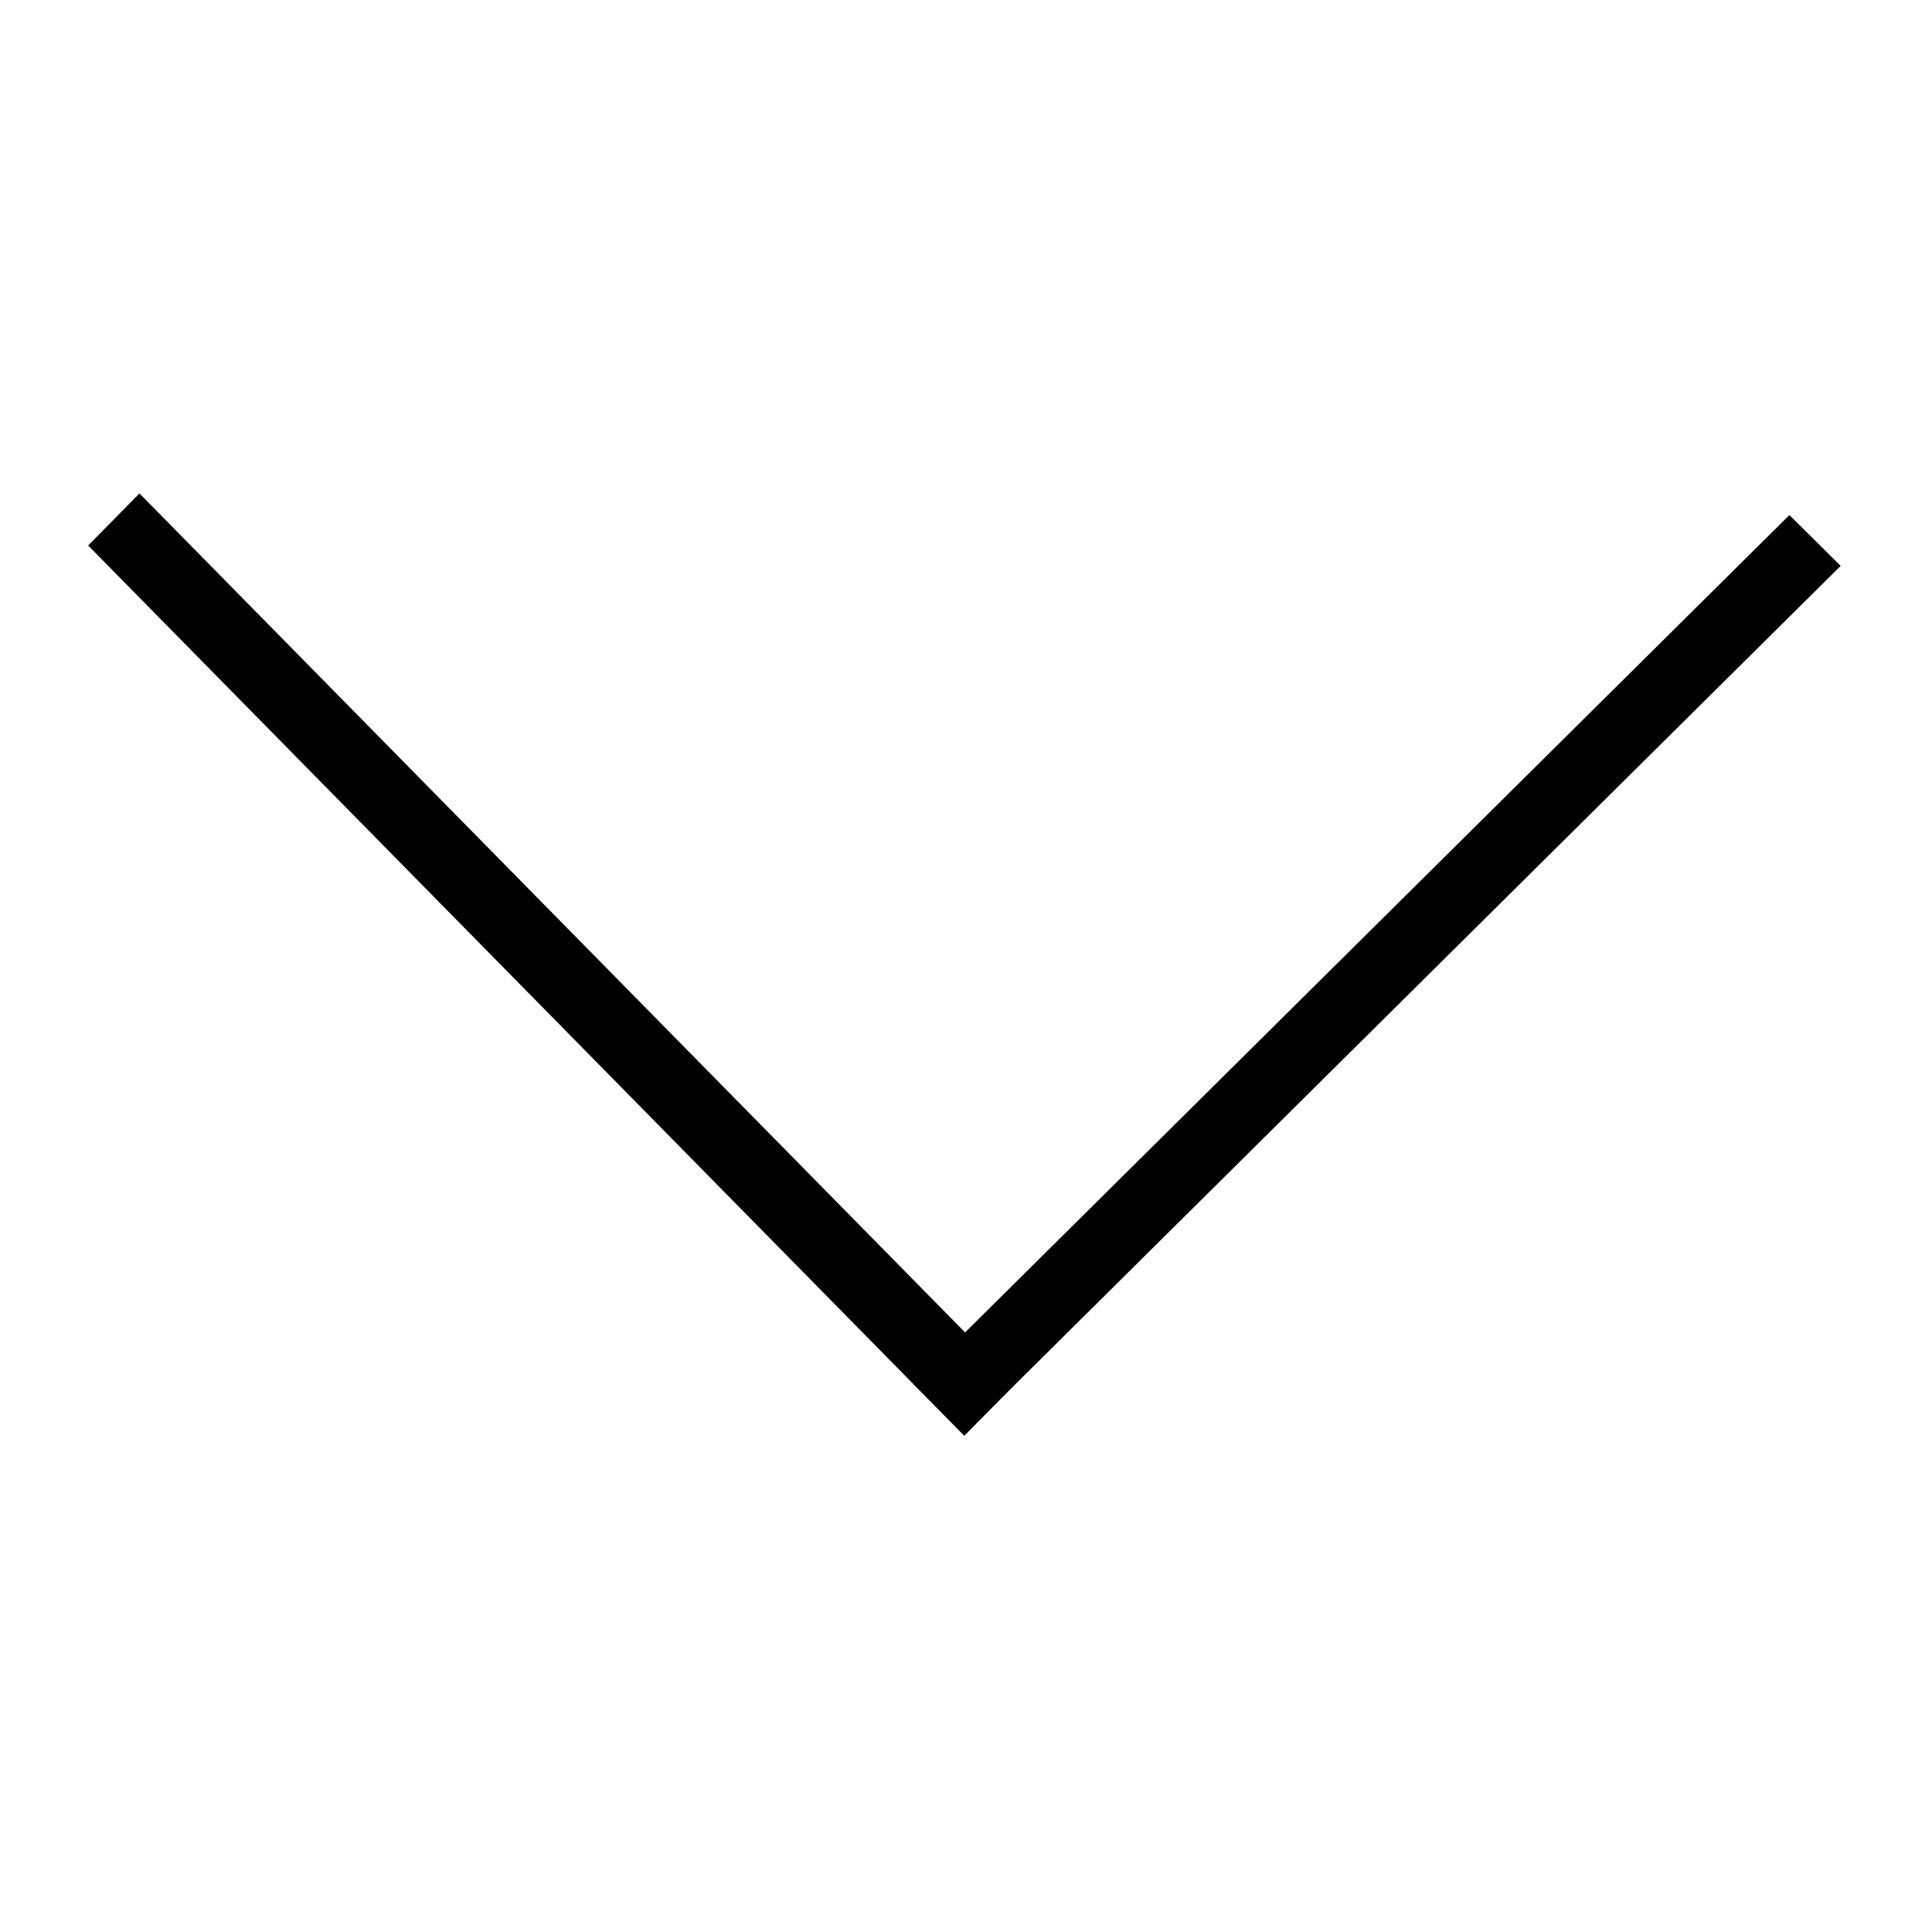
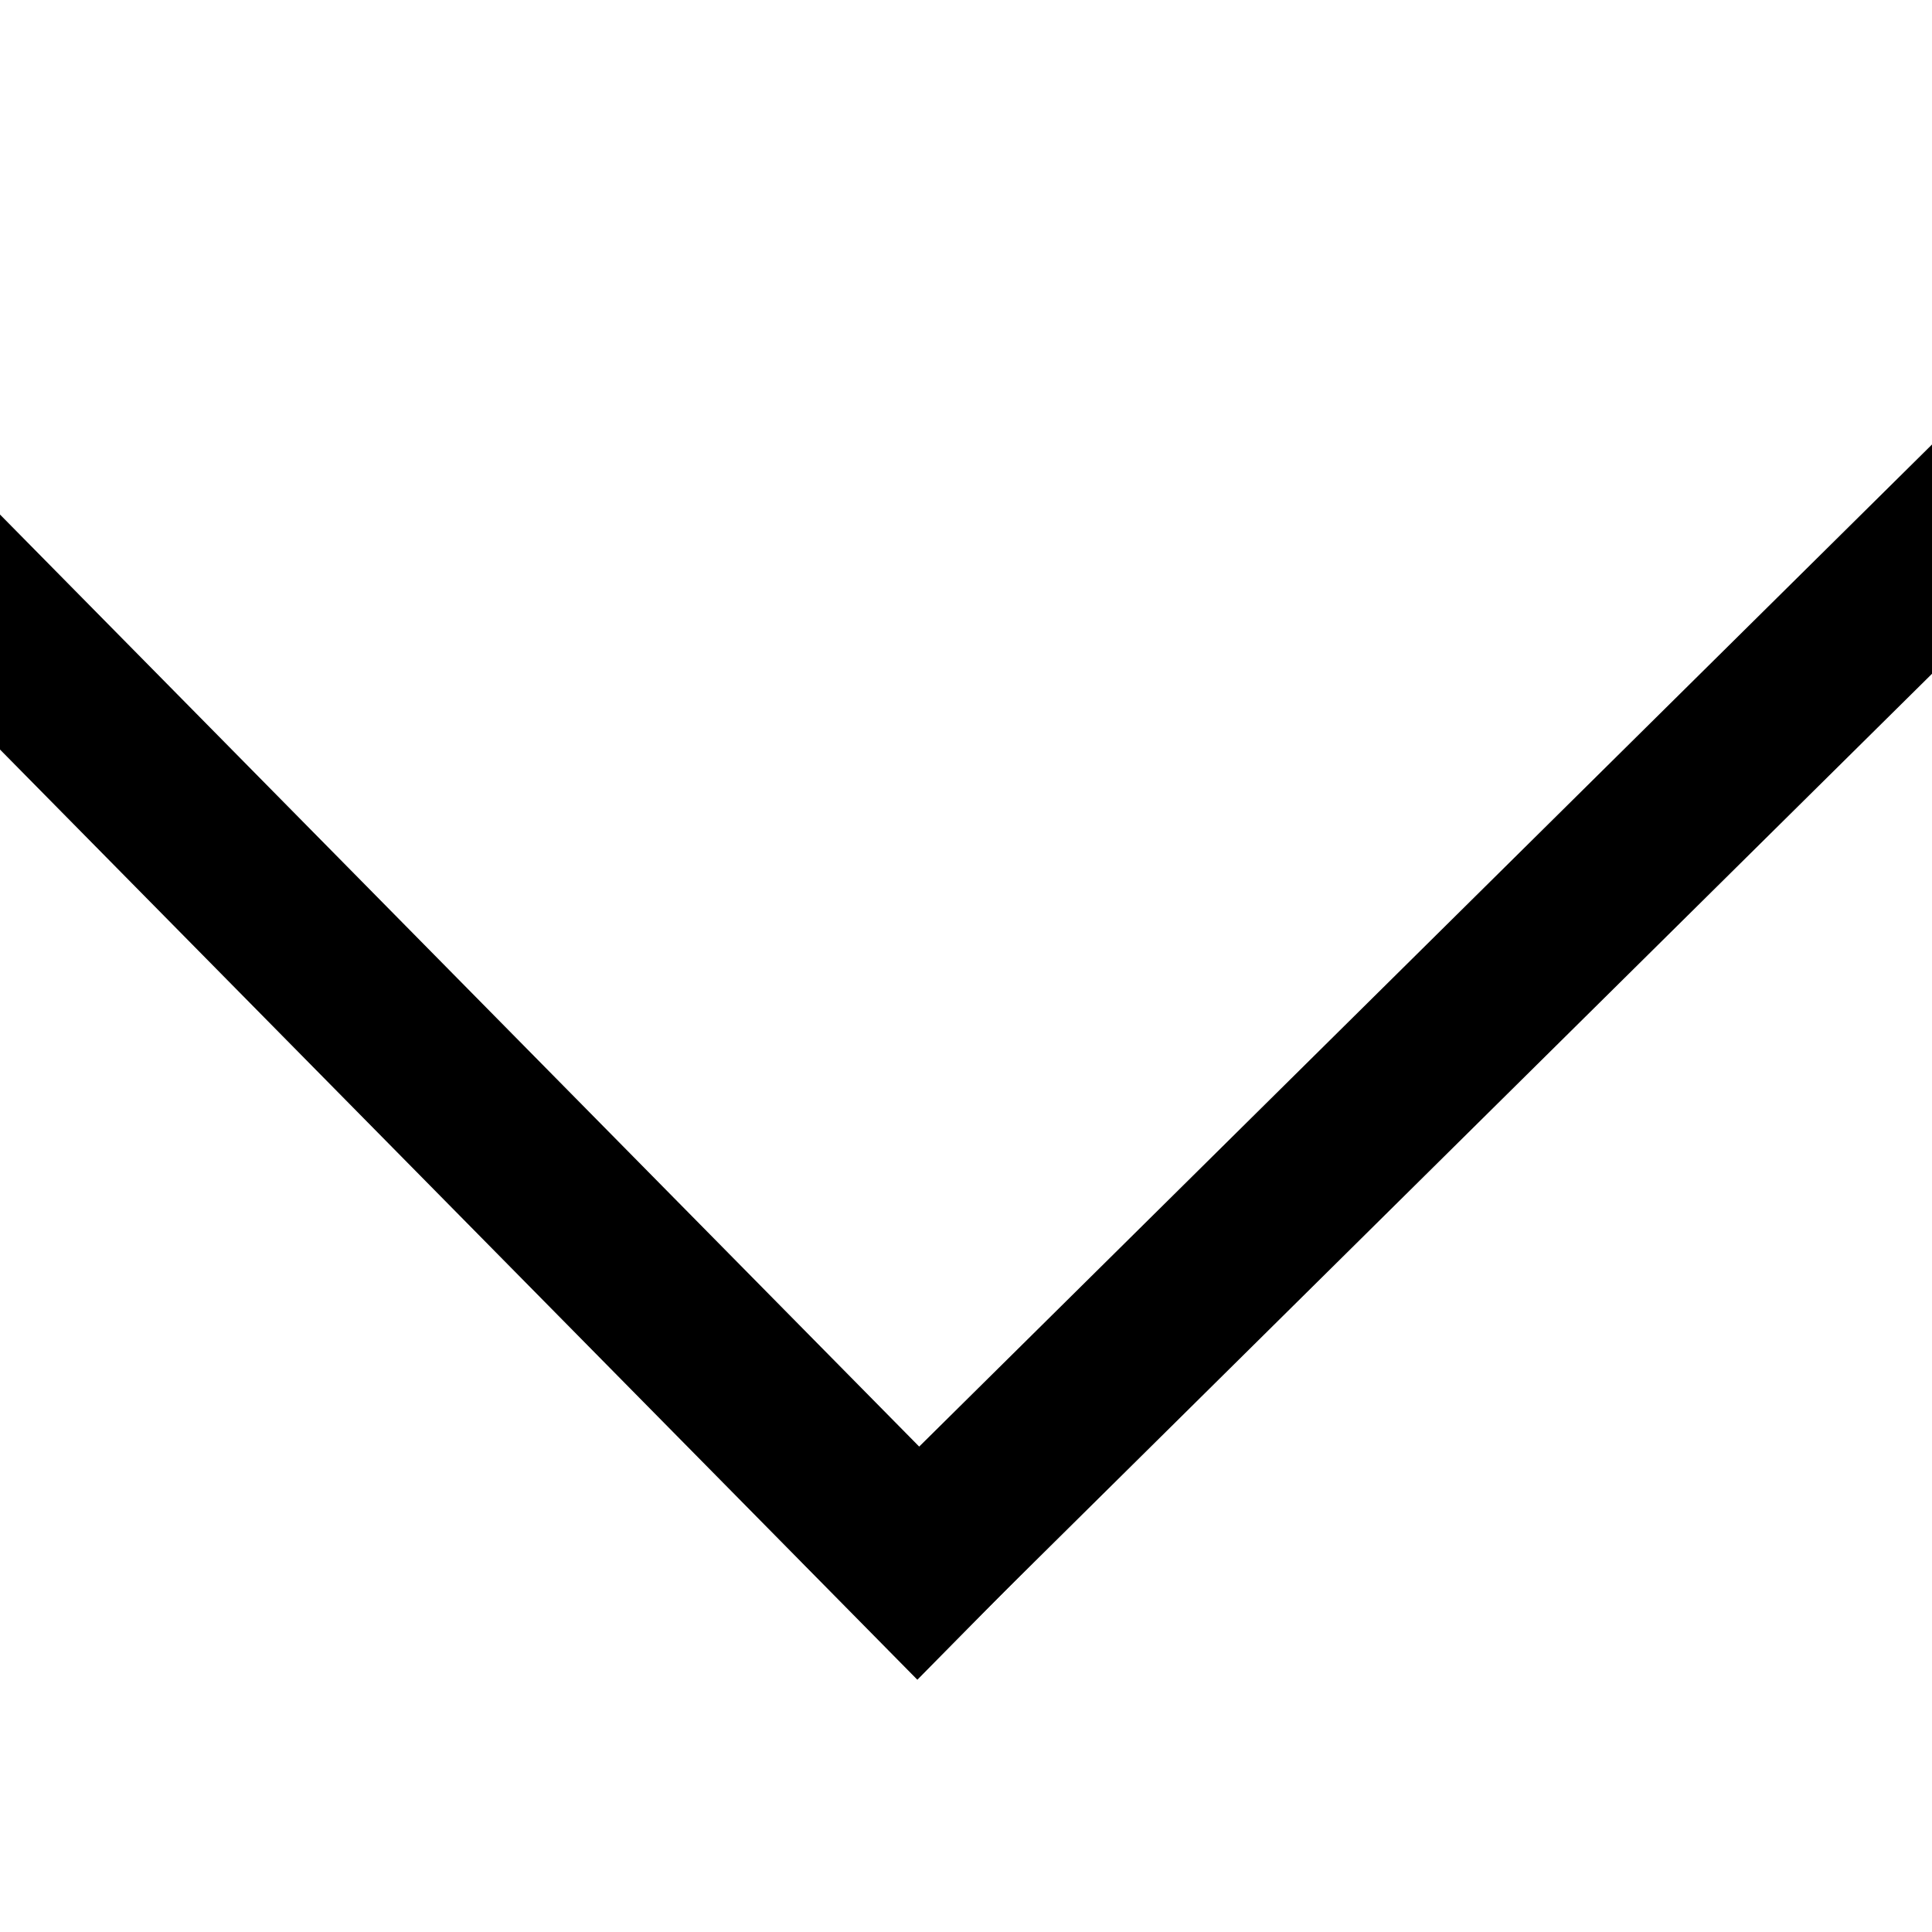
<svg xmlns="http://www.w3.org/2000/svg" width="100" height="100" viewBox="0 0 100 100" id="chevron-icon" version="1.1">
  <defs id="defs4">
    </defs>
  <g id="layer1" transform="translate(0,-952.3622)">
-     <rect style="fill-opacity:1;fill-rule:nonzero;stroke:none;stroke-width:0.5;stroke-linecap:butt;stroke-miterlimit:4;stroke-dasharray:none;stroke-opacity:1" id="rect4182" width="64.651" height="3.784" x="691.134" y="680.843" transform="matrix(0.7014001,0.7127677,-0.7014001,0.7127677,0,0)" />
-     <rect style="fill-opacity:1;fill-rule:nonzero;stroke:none;stroke-width:0.5;stroke-linecap:butt;stroke-miterlimit:4;stroke-dasharray:none;stroke-opacity:1" id="rect4182-2" width="63.859" height="3.737" x="630.01" y="-764.178" transform="matrix(-0.7100969,0.704104,-0.7100969,-0.704104,0,0)" />
+     <g id="g4136" transform="matrix(1.001902,0,0,0.9997384,-2.513178,0.2719255)">
+       <rect transform="matrix(0.7014001,0.7127677,-0.7014001,0.7127677,0,0)" y="684.956" x="618.801" height="8.535" width="145.834" id="rect4182" style="fill-opacity:1;fill-rule:nonzero;stroke:none;stroke-width:0.5;stroke-linecap:butt;stroke-miterlimit:4;stroke-dasharray:none;stroke-opacity:1" />
+       <rect transform="matrix(-0.7100969,0.704104,-0.7100969,-0.704104,0,0)" y="-773.095" x="558.724" height="8.43" width="144.048" id="rect4182-2" style="fill-opacity:1;fill-rule:nonzero;stroke:none;stroke-width:0.5;stroke-linecap:butt;stroke-miterlimit:4;stroke-dasharray:none;stroke-opacity:1" />
+     </g>
  </g>
</svg>
